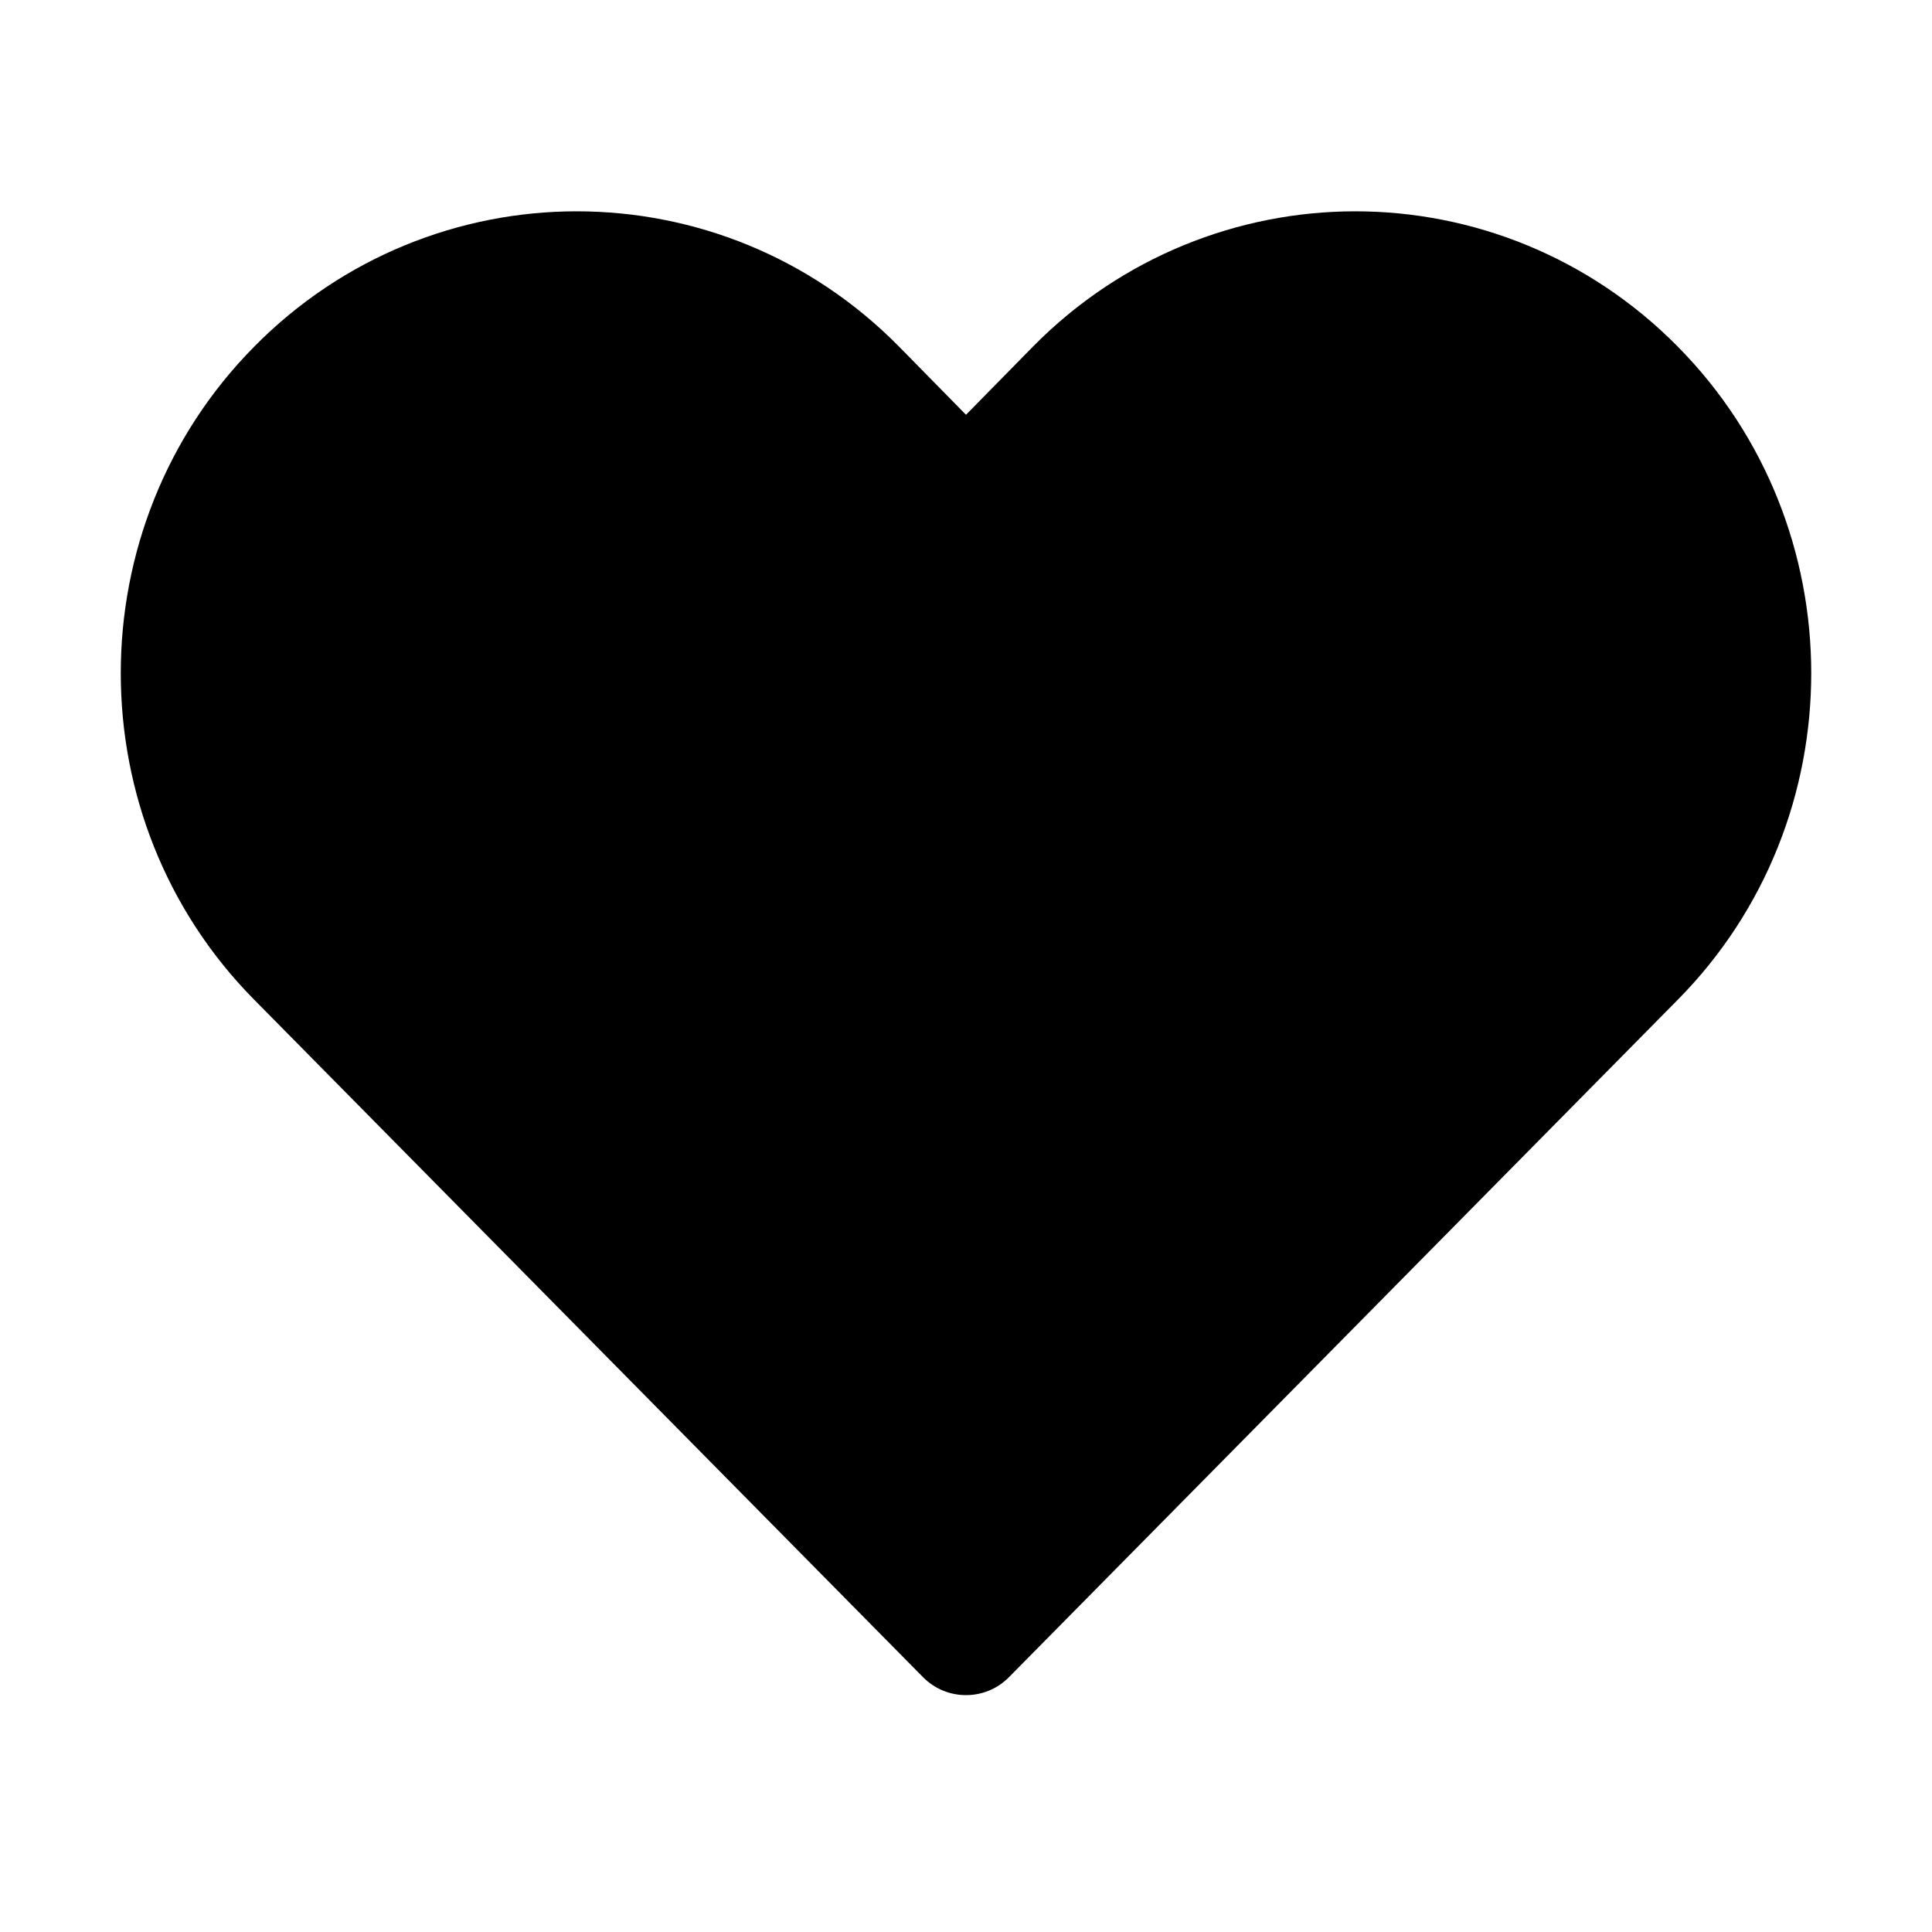
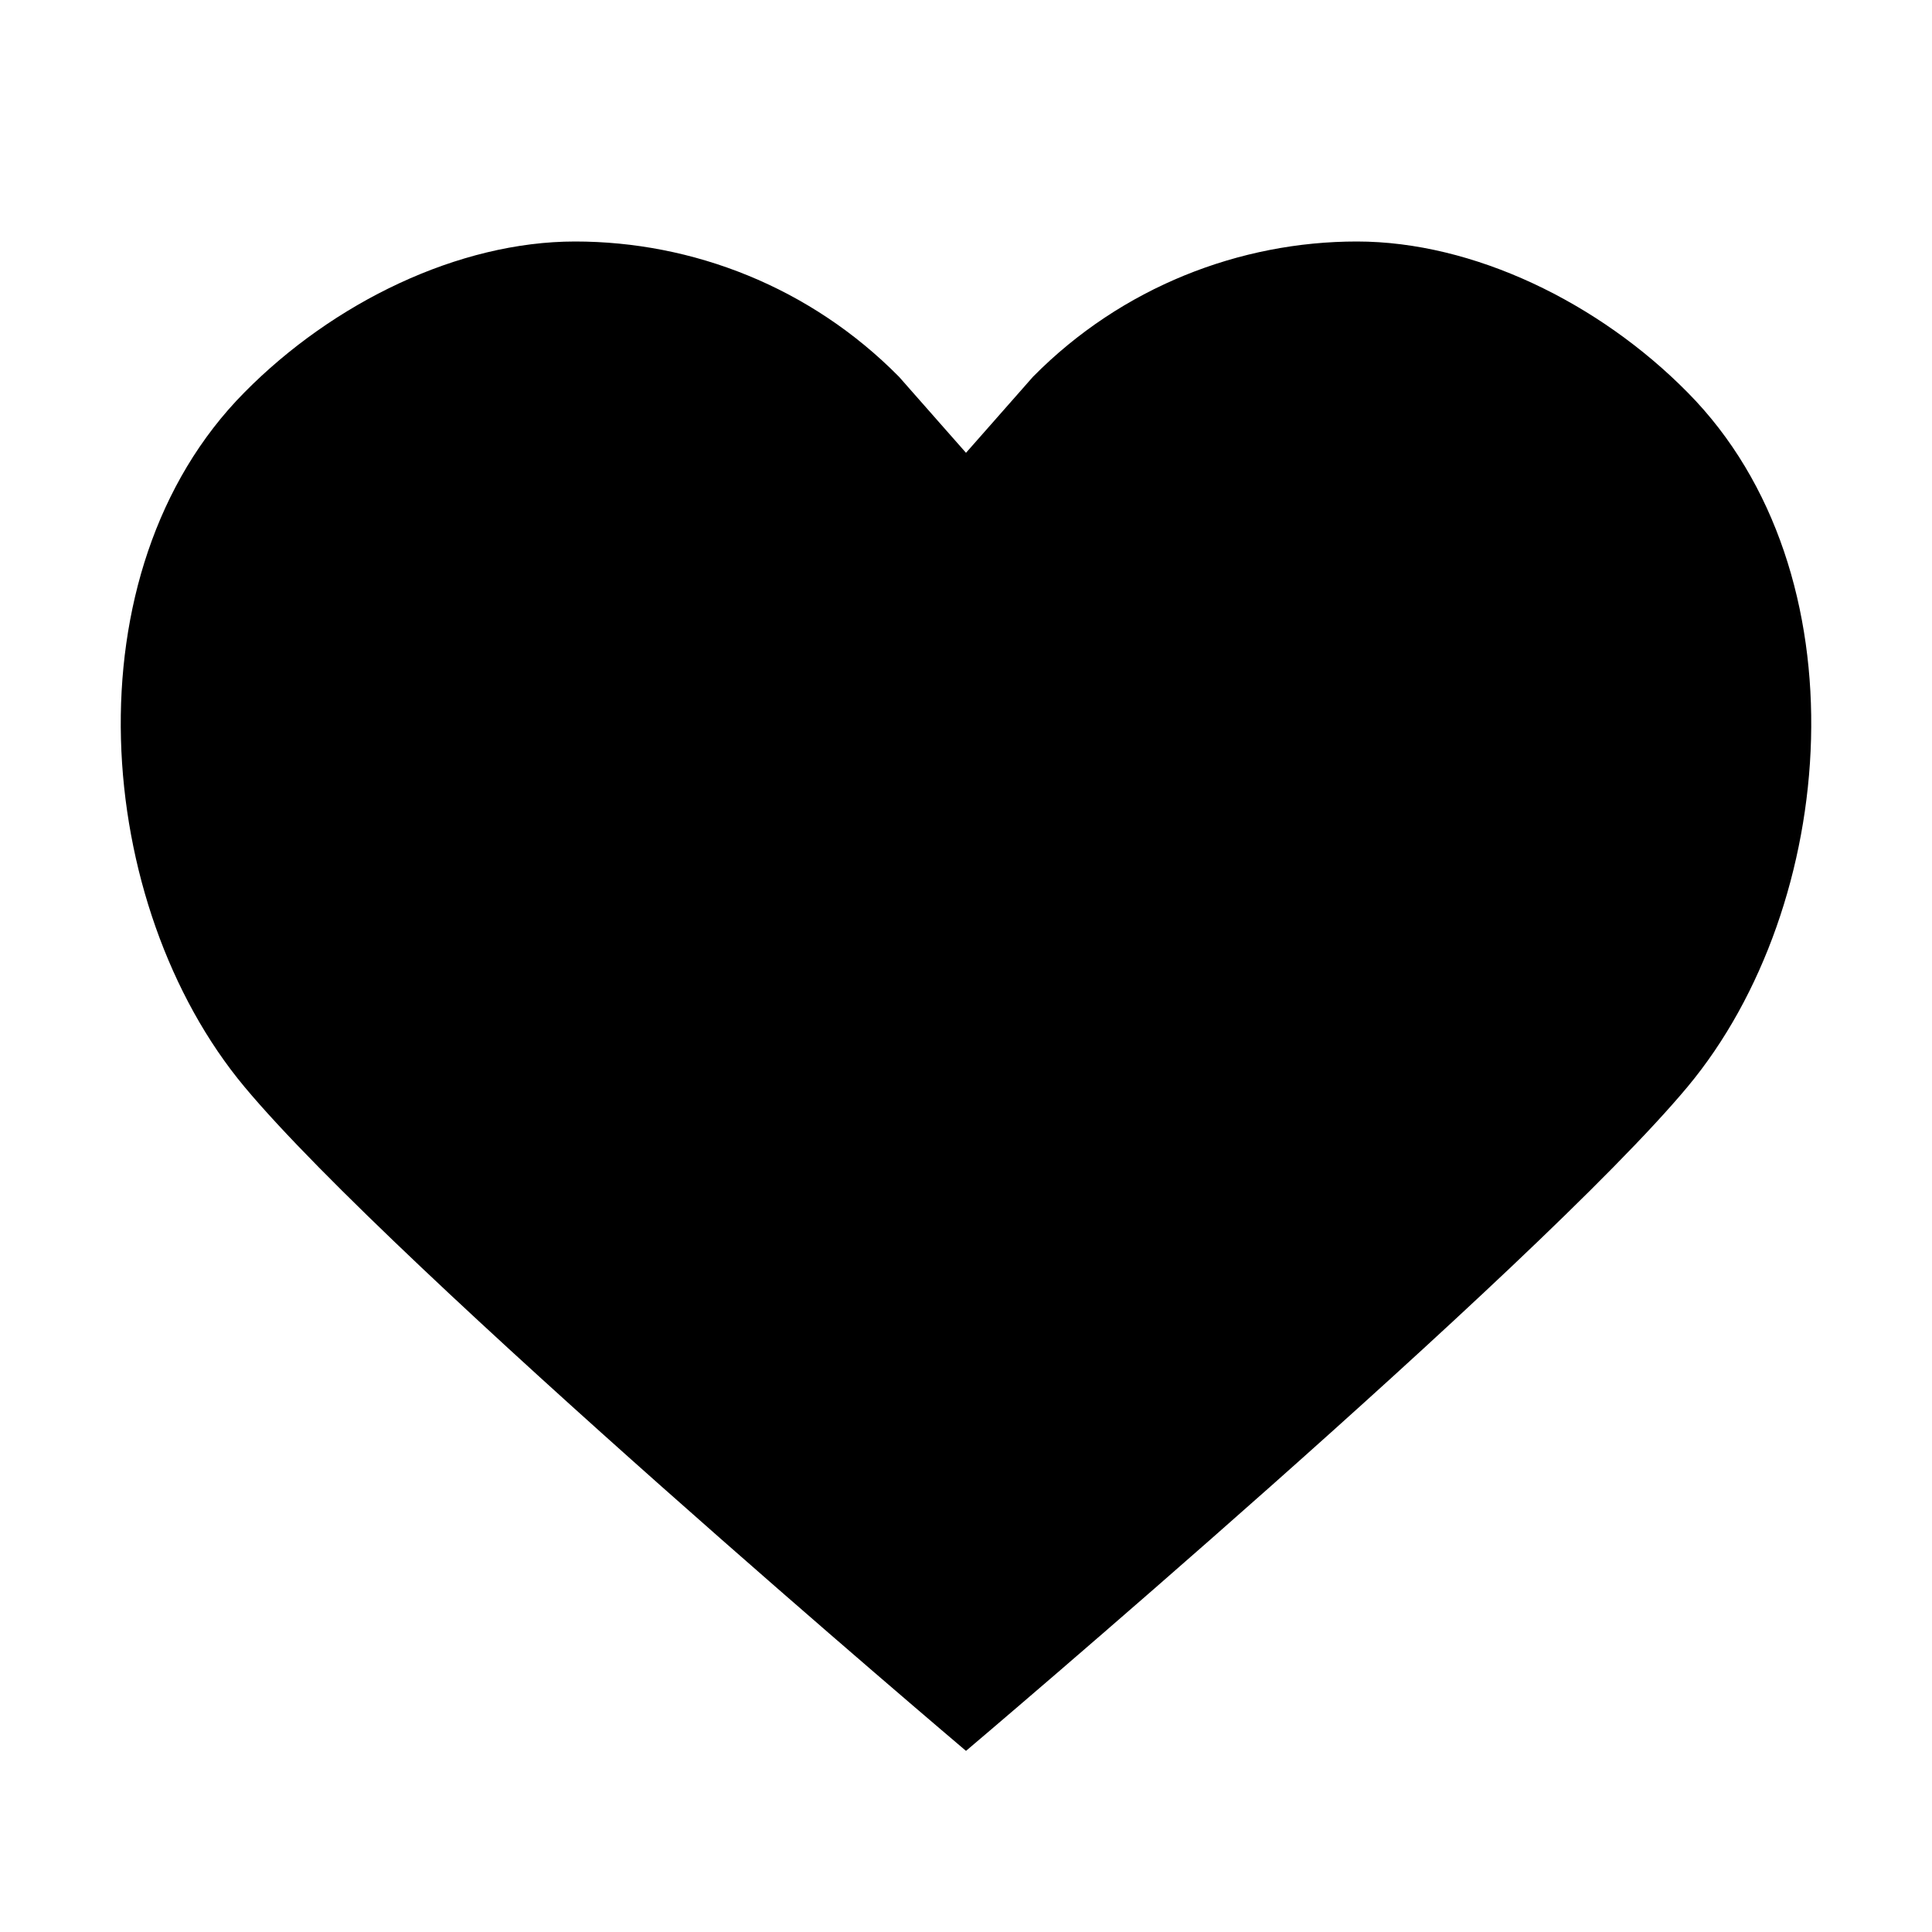
<svg xmlns="http://www.w3.org/2000/svg" width="32" height="32" viewBox="0 0 32 32" fill="none">
-   <path d="M22.449 3.5C20.519 3.5 18.579 4.25 17.11 5.74L16 6.87L14.89 5.74C13.421 4.25 11.491 3.5 9.551 3.5C7.622 3.5 5.682 4.25 4.212 5.74C1.263 8.72 1.263 13.58 4.212 16.56L15.288 27.779C15.68 28.176 16.32 28.176 16.712 27.779L27.788 16.56C30.737 13.58 30.737 8.72 27.788 5.74C26.318 4.25 24.378 3.5 22.449 3.5Z" fill="black" />
+   <path d="M17.11 6.24C18.581 4.75 20.544 4 22.474 4C24.405 4 26.482 5.01 27.952 6.5C30.903 9.48 30.453 15 27.952 18C25.451 21 16 29 16 29C16 29 6.549 21 4.048 18C1.547 15 1.097 9.48 4.048 6.5C5.518 5.01 7.595 4 9.526 4C11.467 4 13.419 4.75 14.89 6.24L16 7.5L17.11 6.24Z" fill="black" />
</svg>
